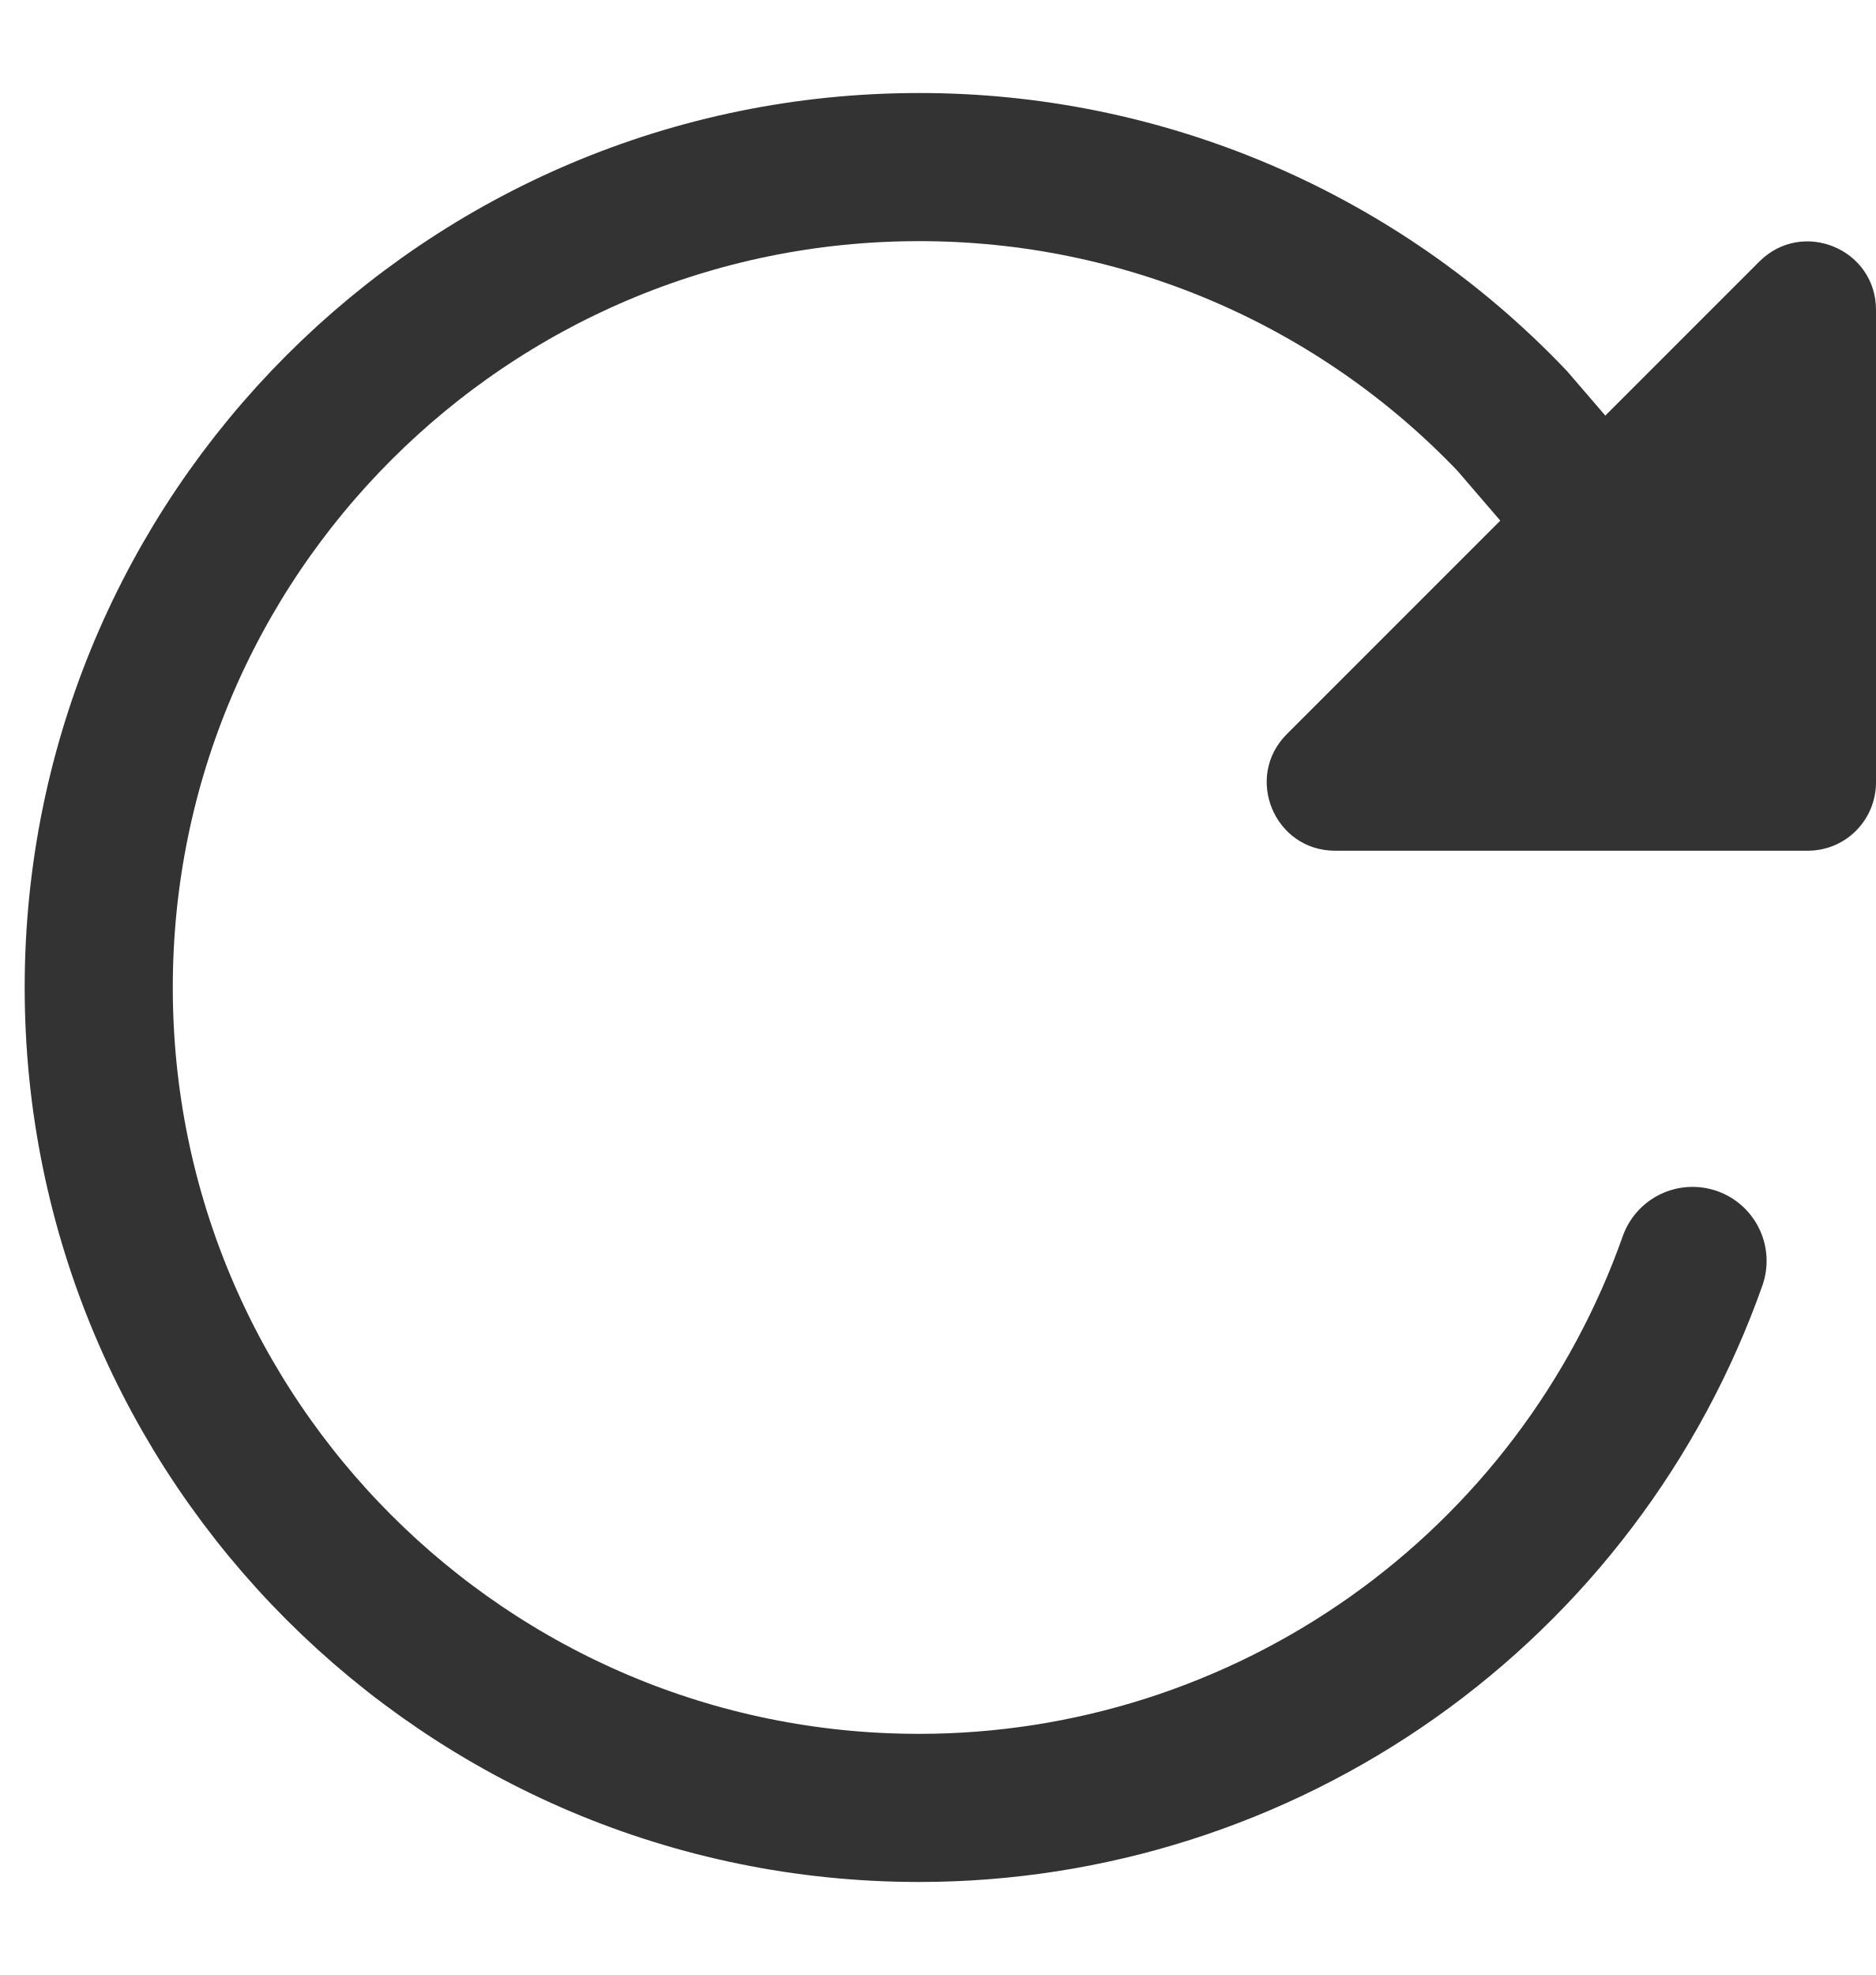
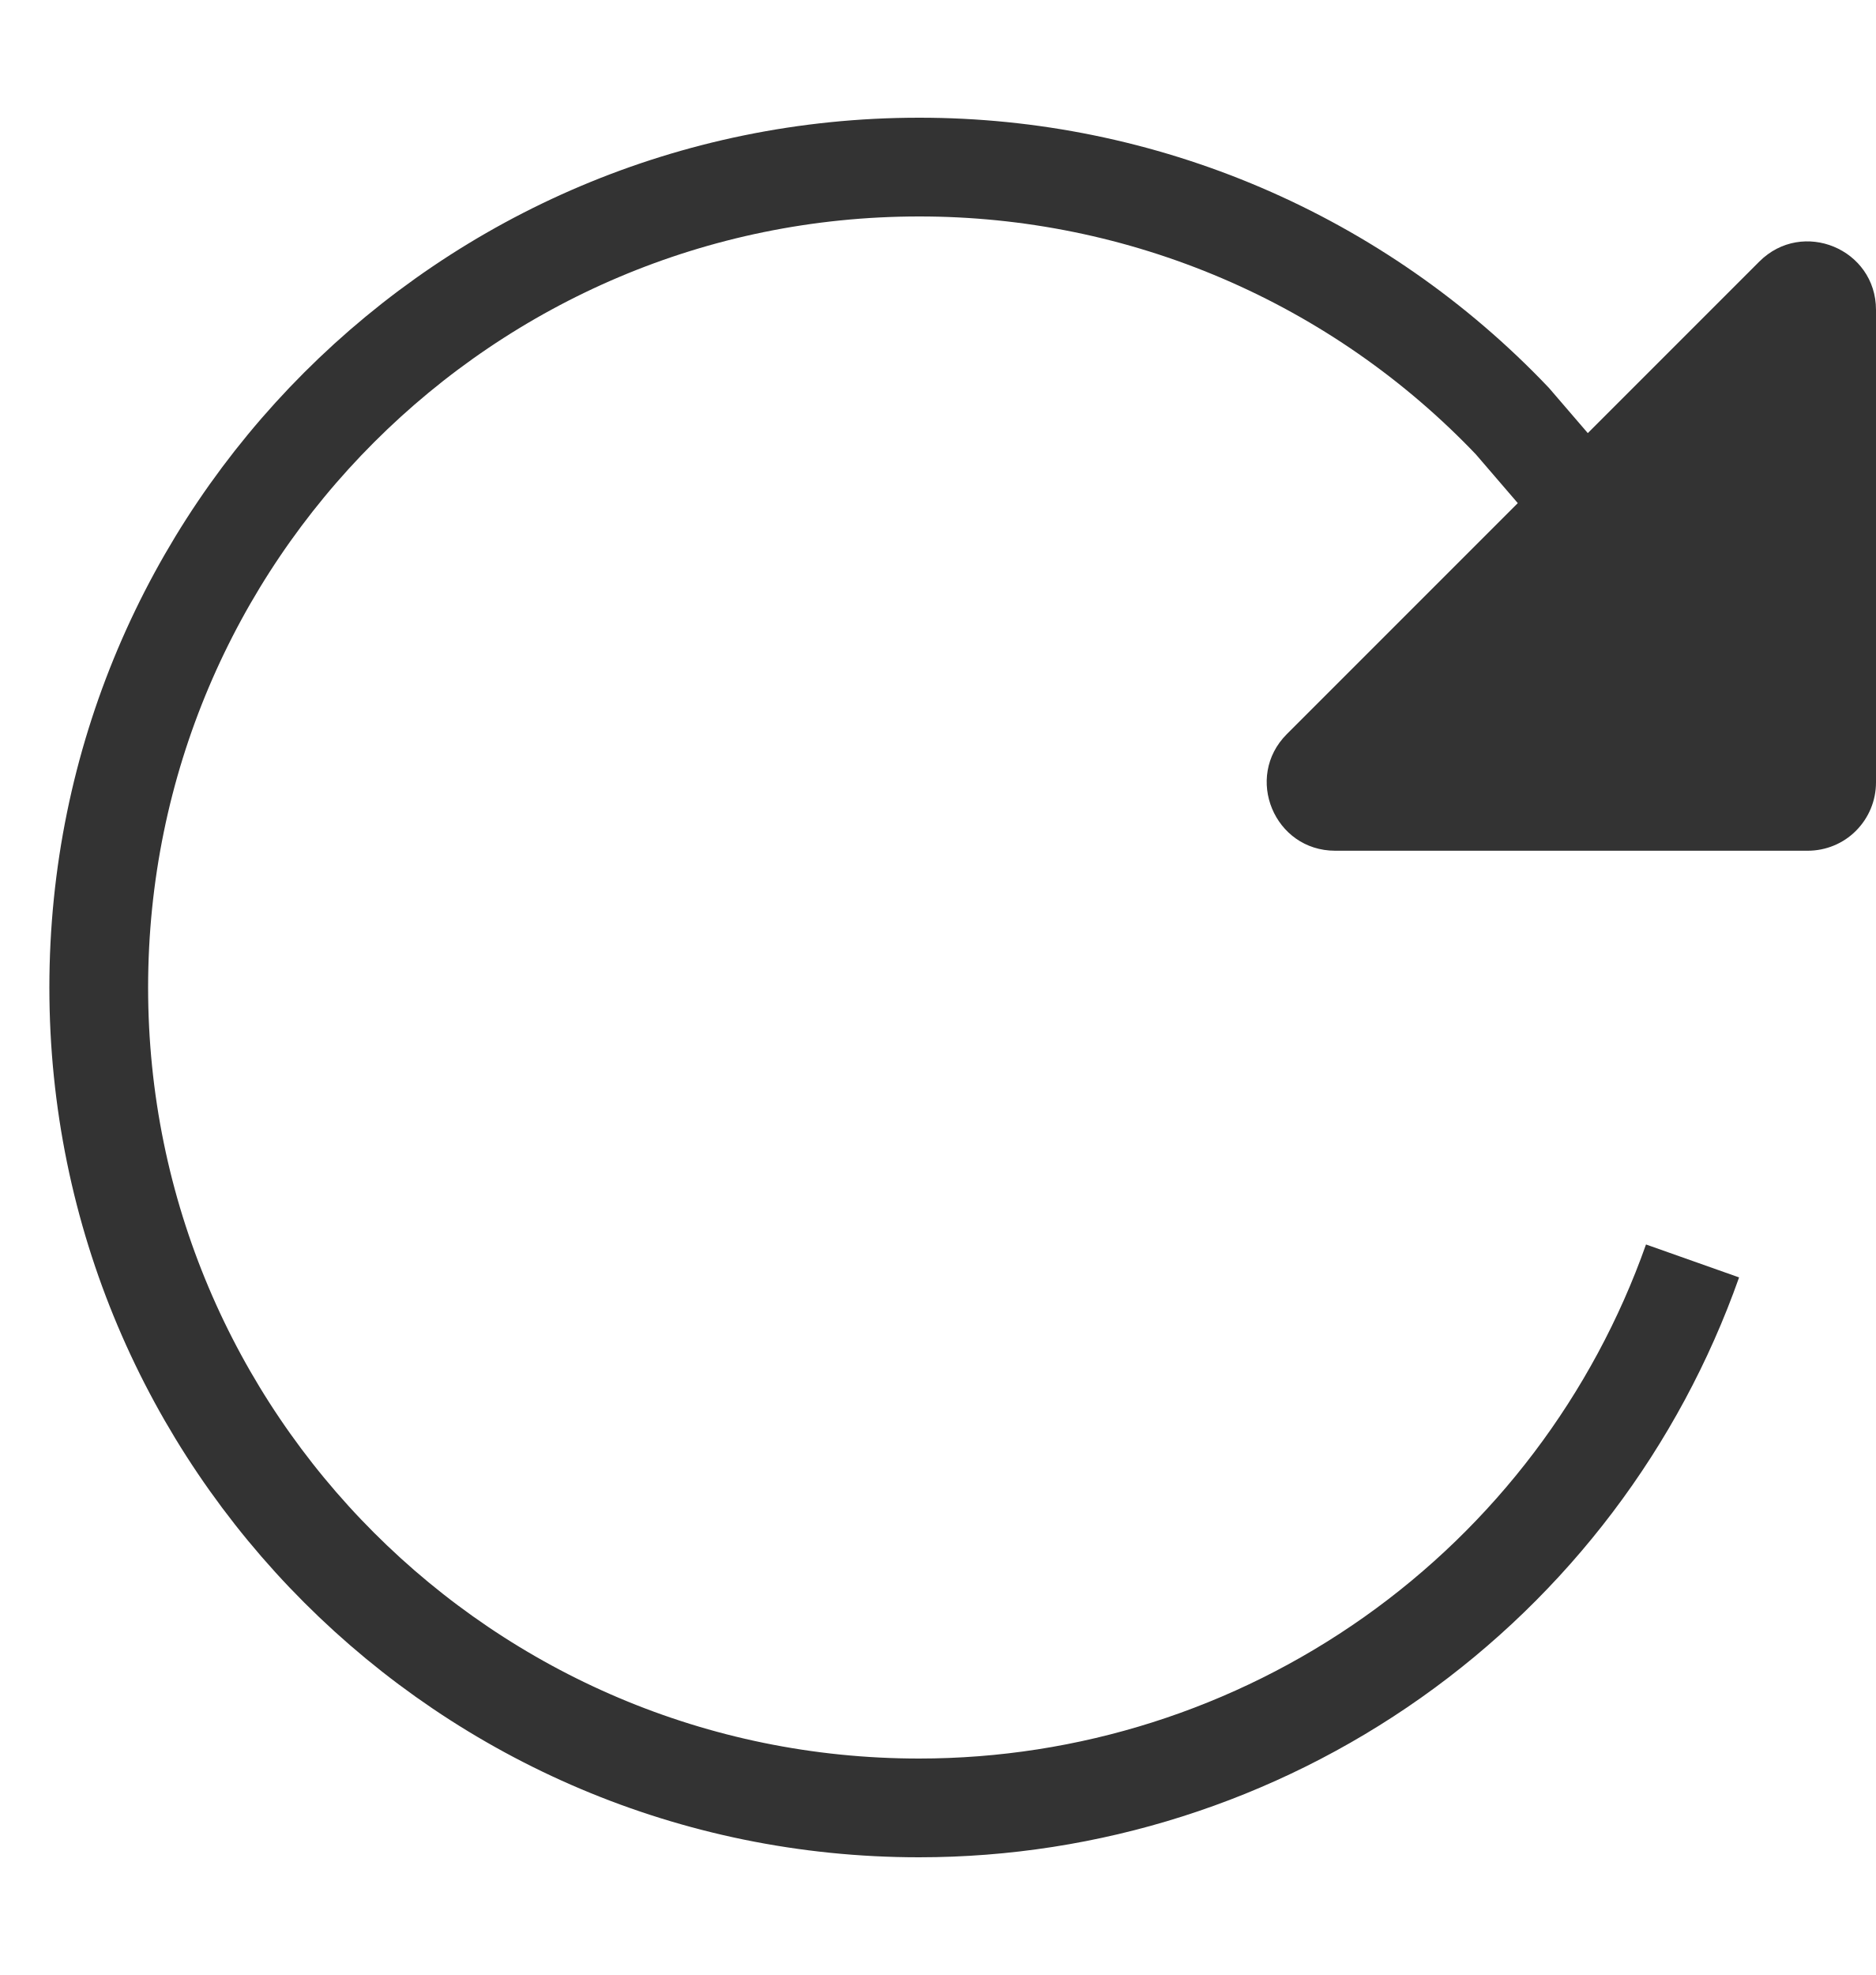
<svg xmlns="http://www.w3.org/2000/svg" width="19" height="20" viewBox="0 0 19 20" fill="none">
-   <path d="M16.231 5.327L15.317 4.264C14.542 3.45 13.61 2.802 12.577 2.36C11.544 1.918 10.431 1.691 9.308 1.692C4.721 1.692 1 5.414 1 10C1 14.587 4.721 18.308 9.308 18.308C11.026 18.308 12.702 17.775 14.105 16.783C15.508 15.791 16.569 14.389 17.142 12.769" stroke="#333333" stroke-width="1.5" stroke-miterlimit="10" stroke-linecap="round" />
+   <path d="M16.231 5.327L15.317 4.264C14.542 3.45 13.61 2.802 12.577 2.36C11.544 1.918 10.431 1.691 9.308 1.692C4.721 1.692 1 5.414 1 10C1 14.587 4.721 18.308 9.308 18.308C11.026 18.308 12.702 17.775 14.105 16.783C15.508 15.791 16.569 14.389 17.142 12.769" stroke="#333333" strokeWidth="1.5" strokeMiterlimit="10" strokeLinecap="round" />
  <path d="M19 3.138V7.923C19 8.107 18.927 8.283 18.797 8.413C18.668 8.543 18.491 8.615 18.308 8.615H13.523C12.906 8.615 12.597 7.87 13.033 7.434L17.818 2.649C18.255 2.212 19 2.521 19 3.138Z" fill="#333333" />
</svg>
